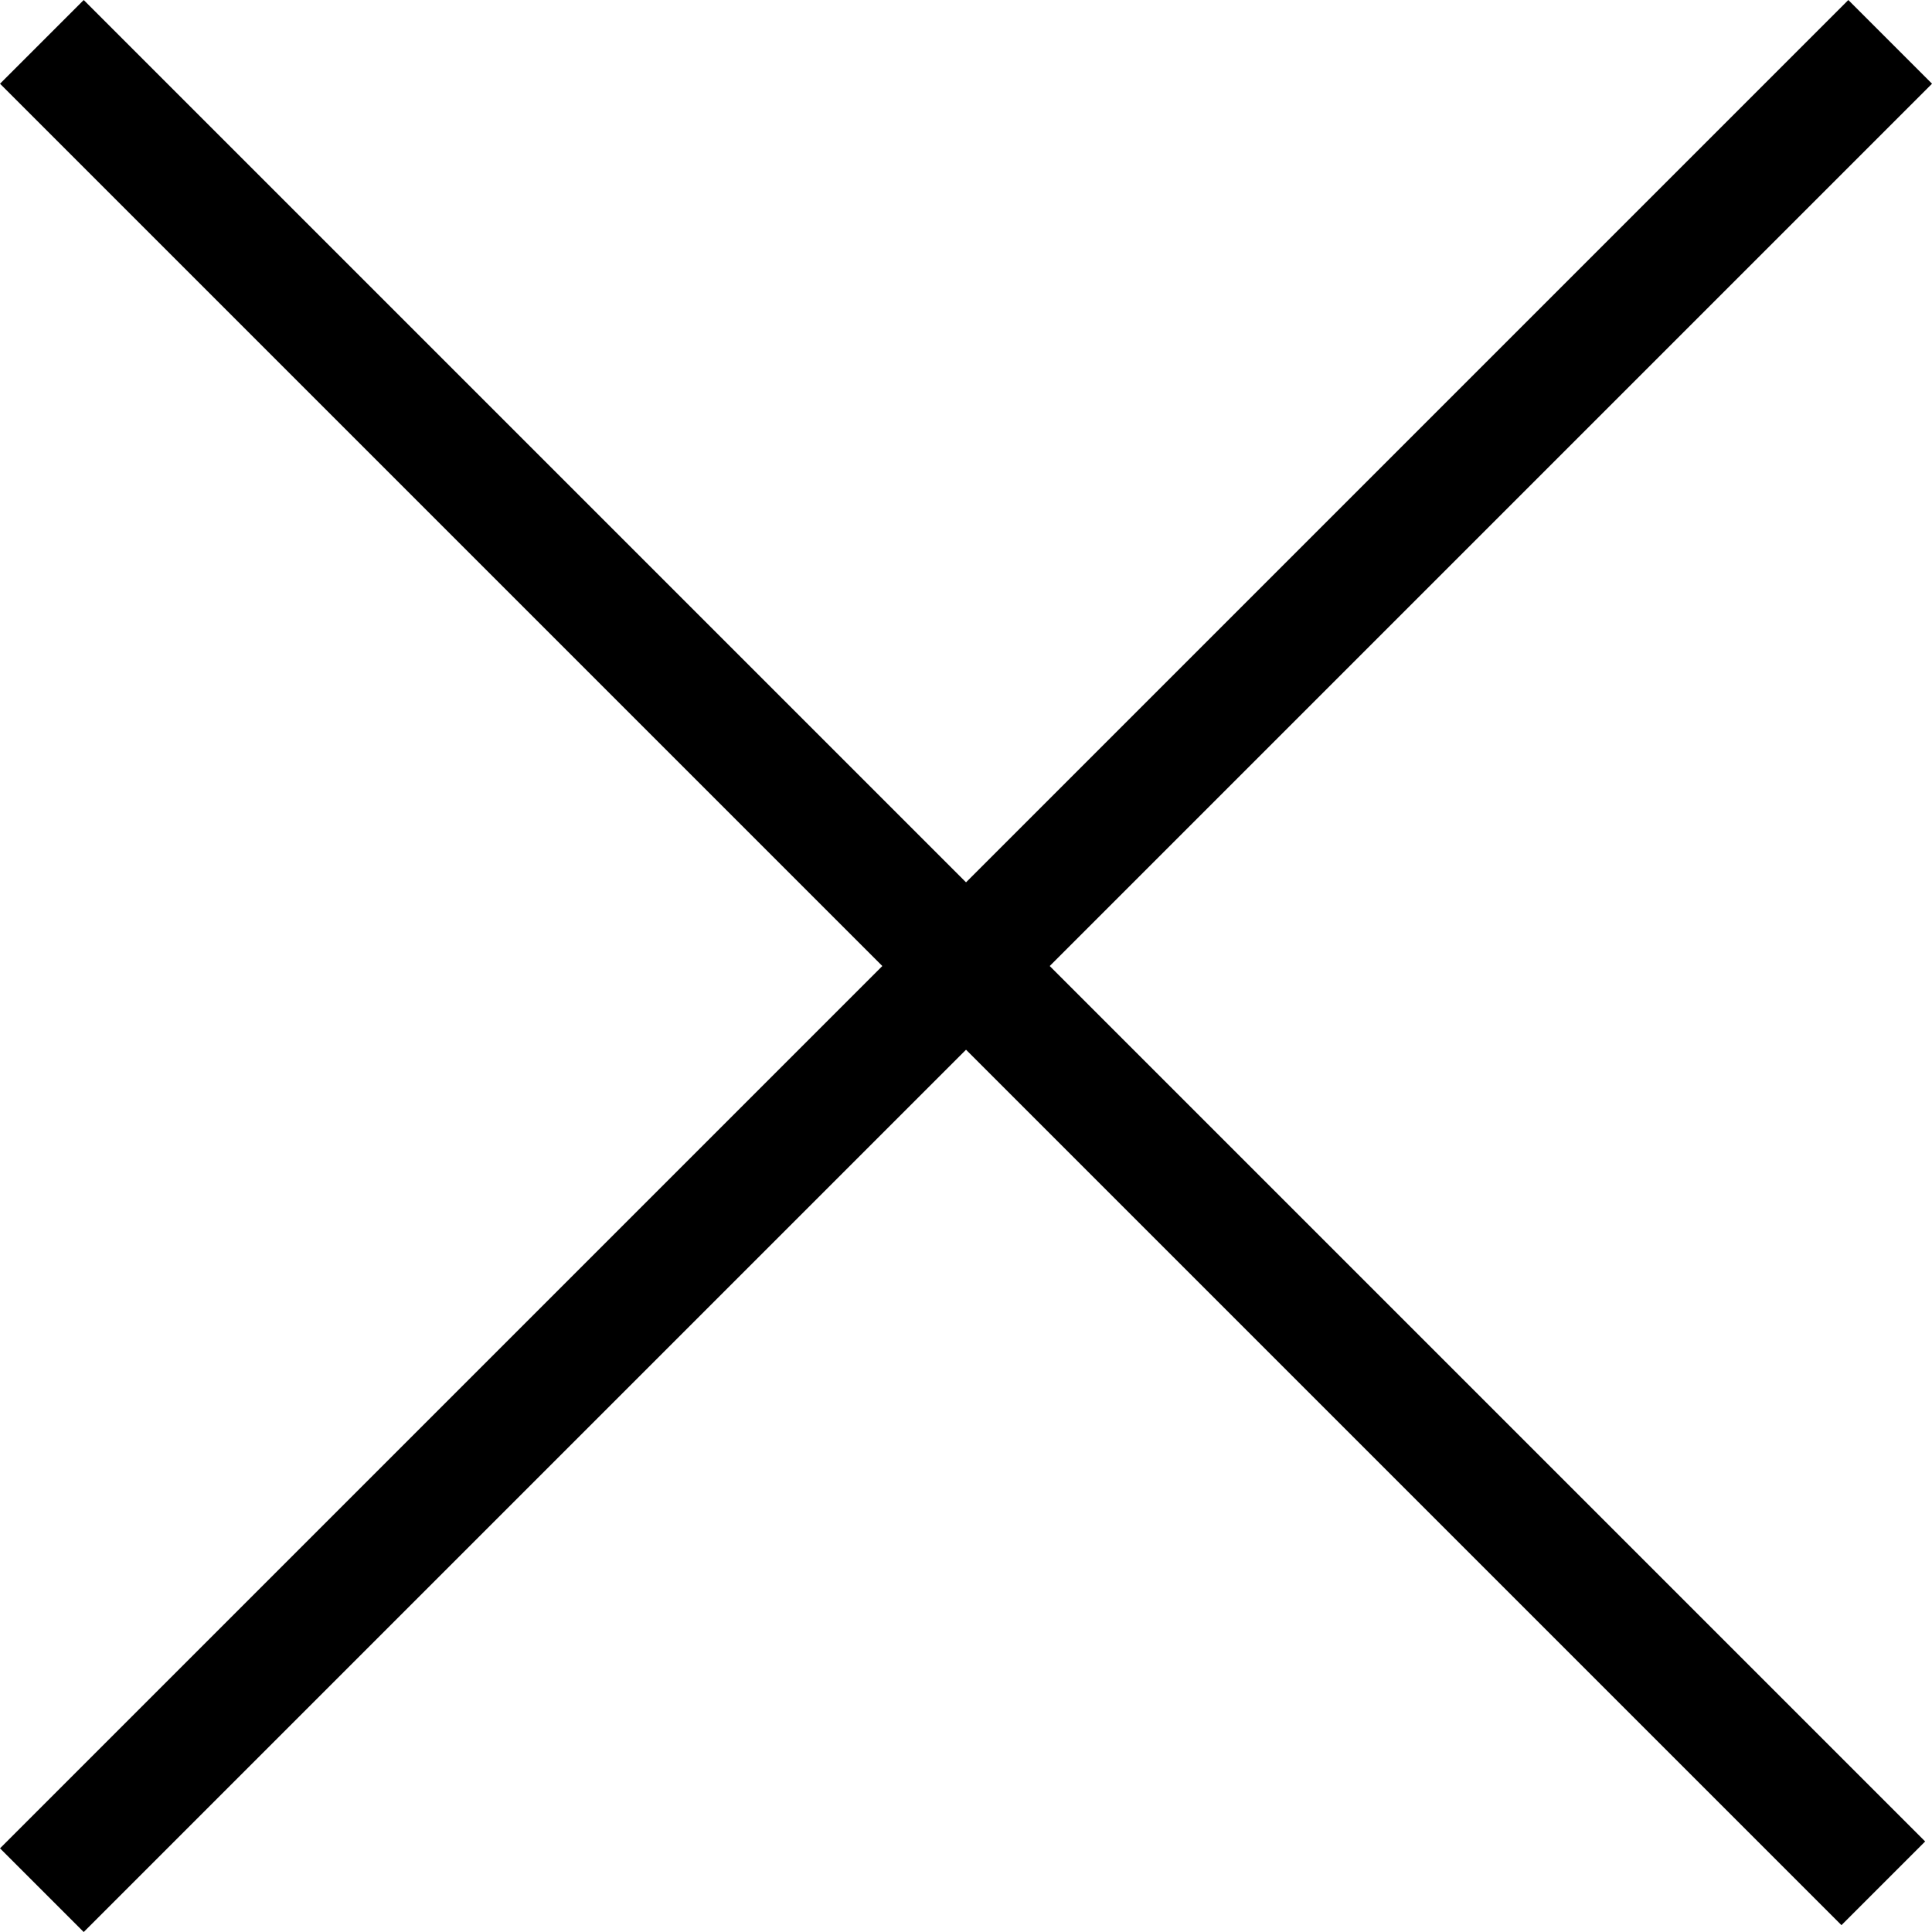
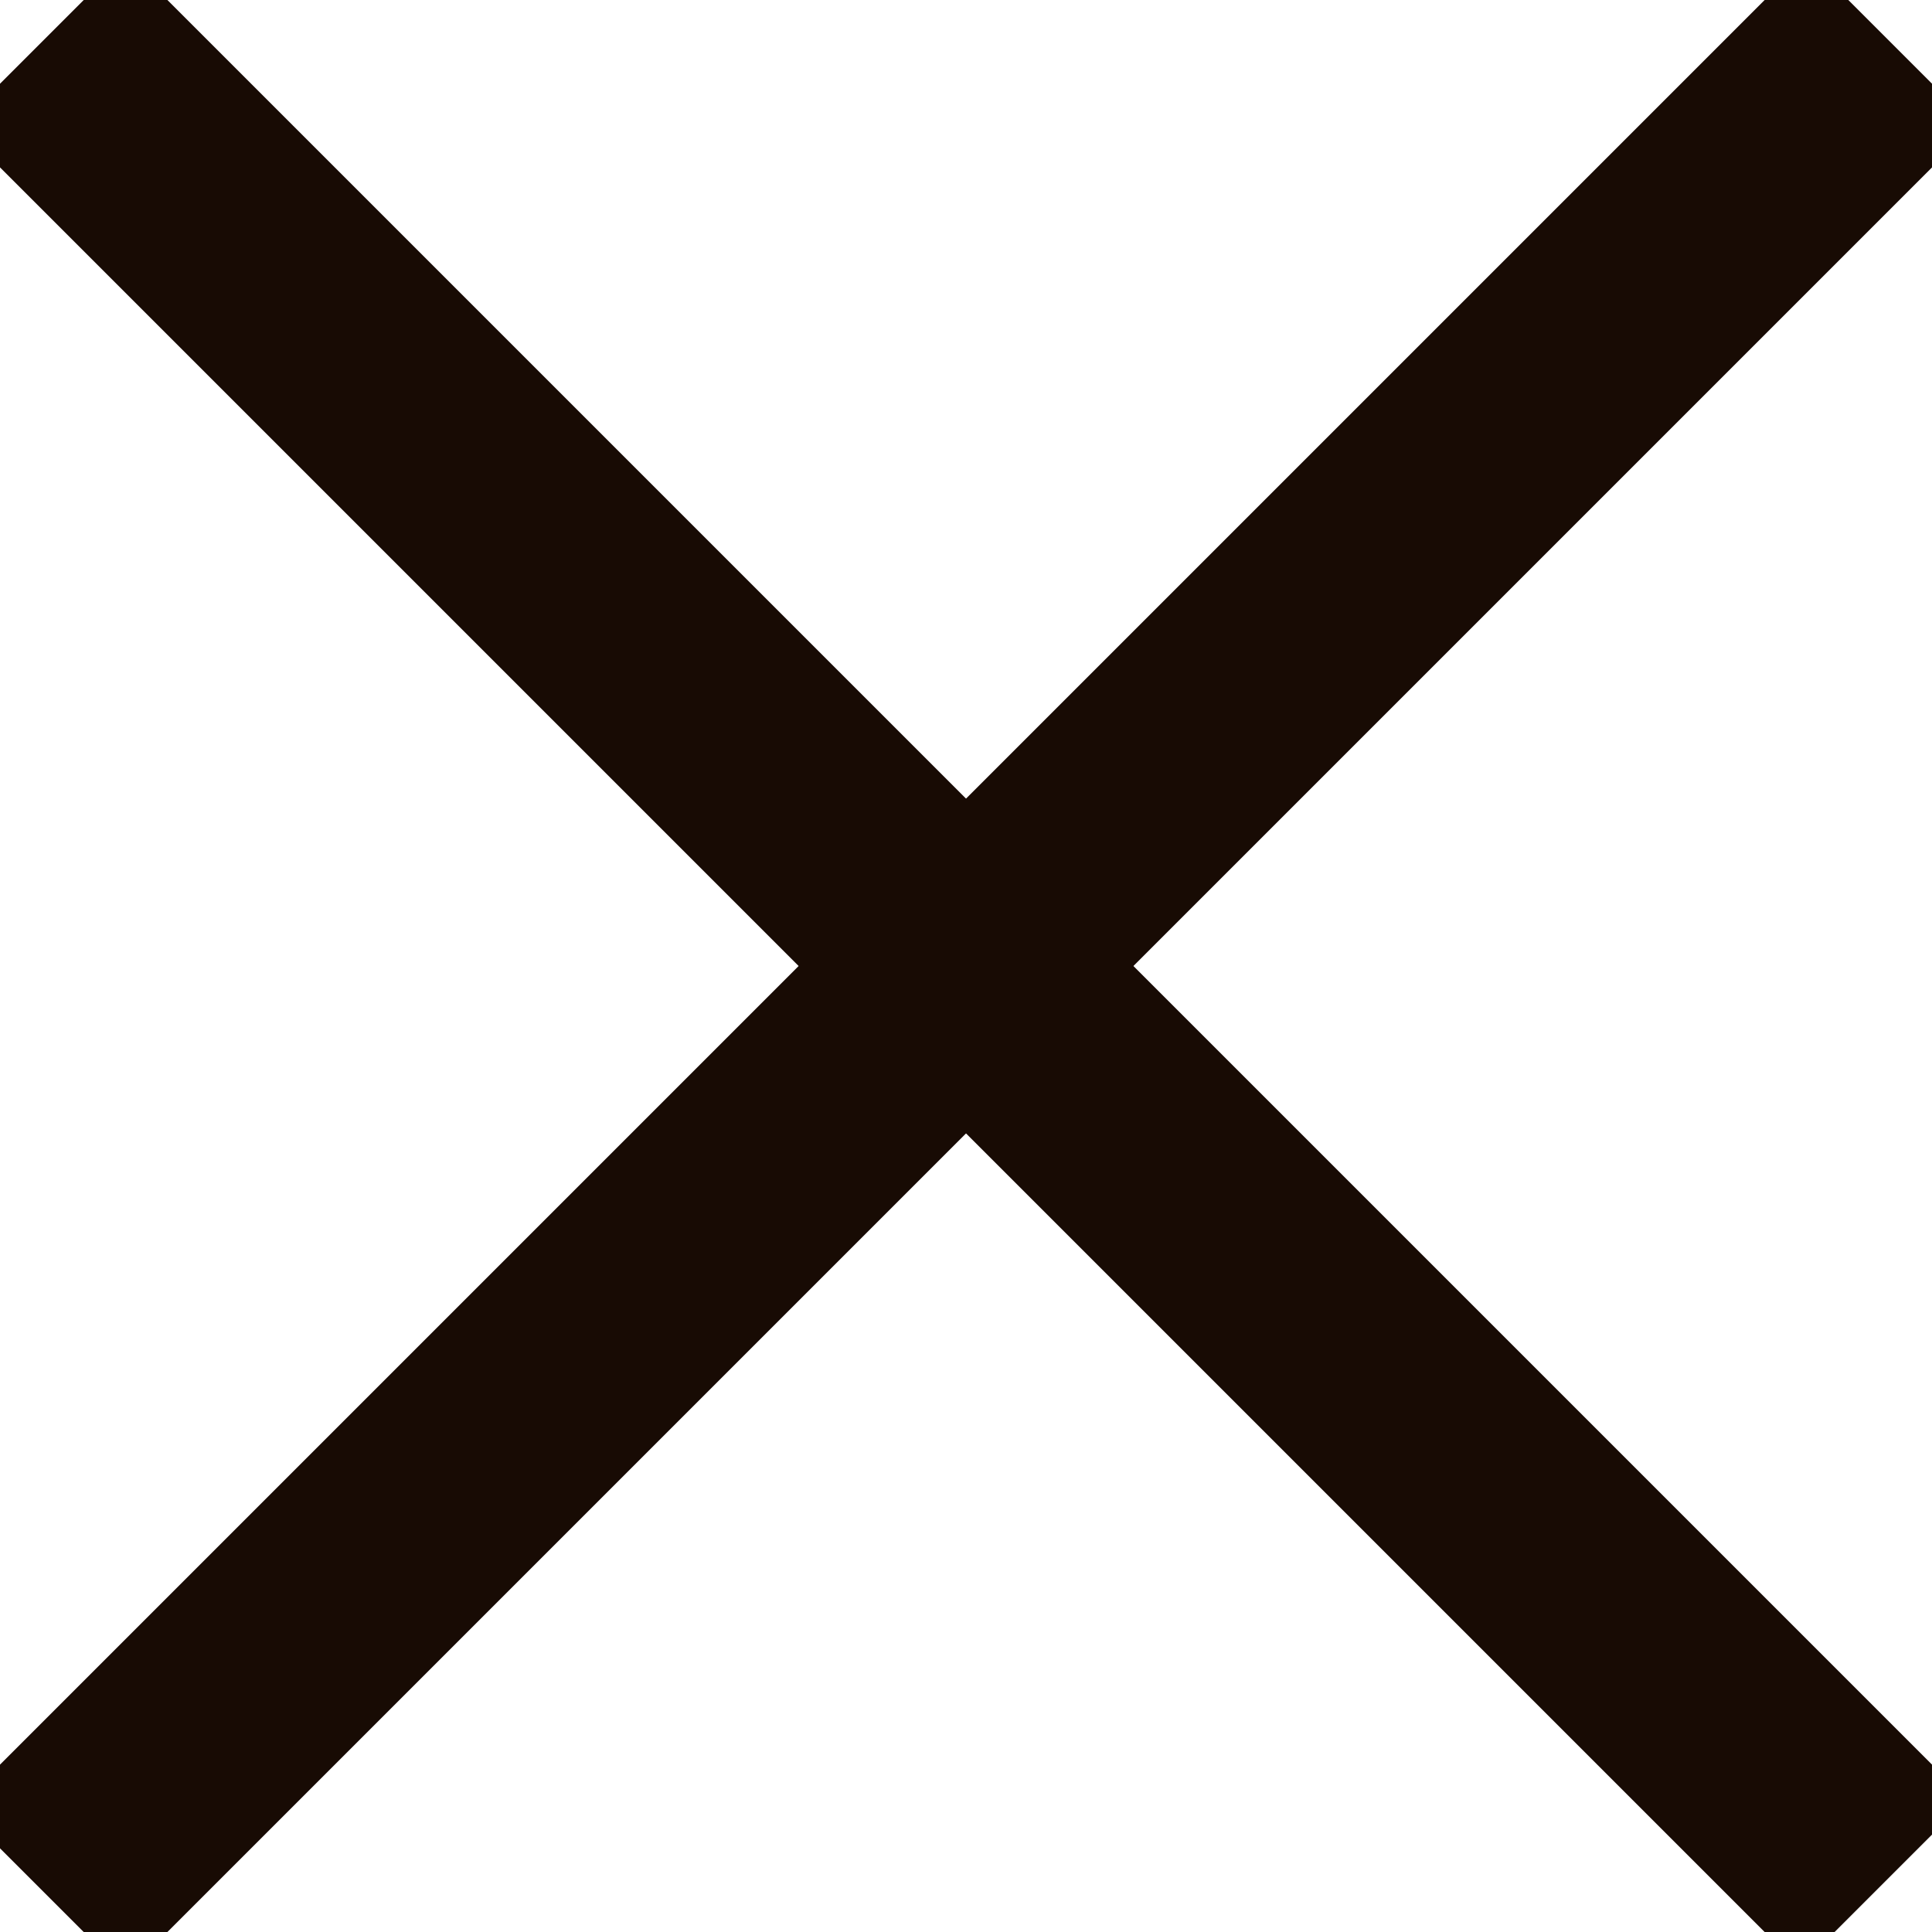
<svg xmlns="http://www.w3.org/2000/svg" width="48.968" height="48.968" viewBox="0 0 48.968 48.968">
  <g id="exit" transform="translate(-378.092 -80.939)">
-     <path id="Path_21" data-name="Path 21" d="M383,82l-46.847,46.847" transform="translate(43)" fill="none" stroke="#000" stroke-width="3" />
-     <path id="Path_22" data-name="Path 22" d="M336.153,82l46.673,46.673" transform="translate(43)" fill="none" stroke="#000" stroke-width="3" />
+     <path id="Path_21" data-name="Path 21" d="M383,82l-46.847,46.847" transform="translate(43)" fill="none" stroke="#180b04" stroke-width="6" />
+     <path id="Path_22" data-name="Path 22" d="M336.153,82l46.673,46.673" transform="translate(43)" fill="none" stroke="#180b04" stroke-width="6" />
  </g>
</svg>
